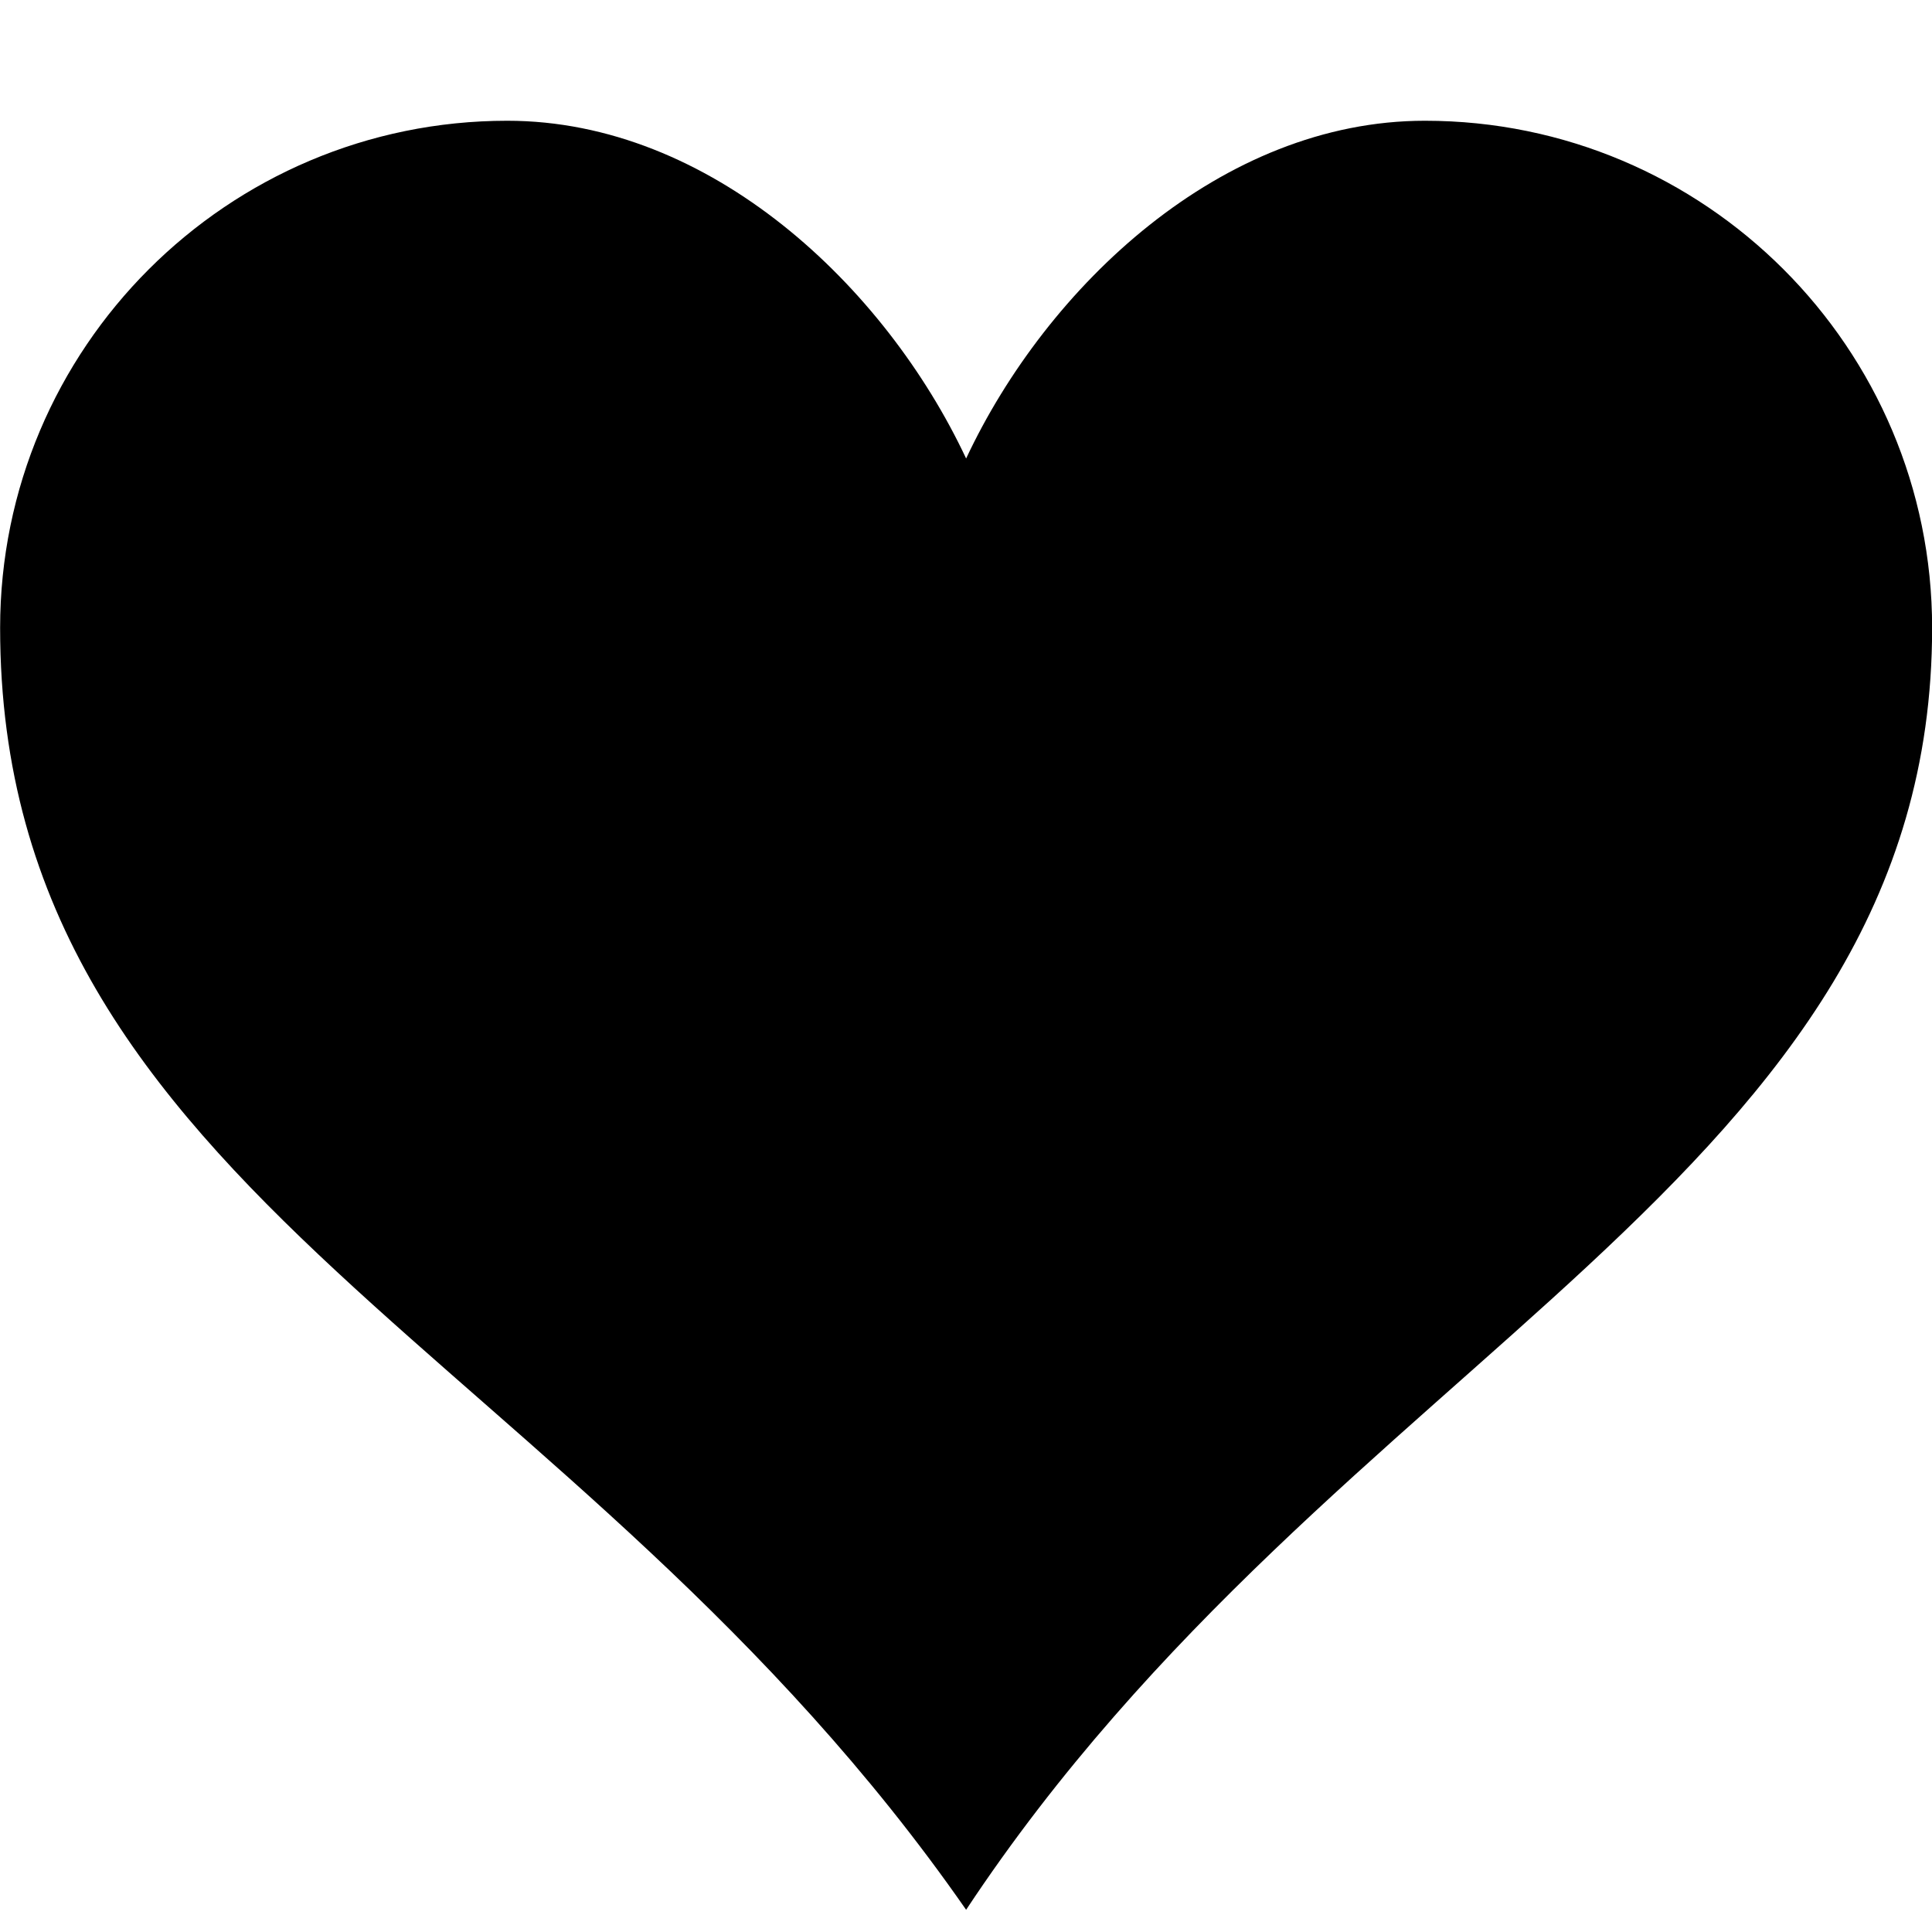
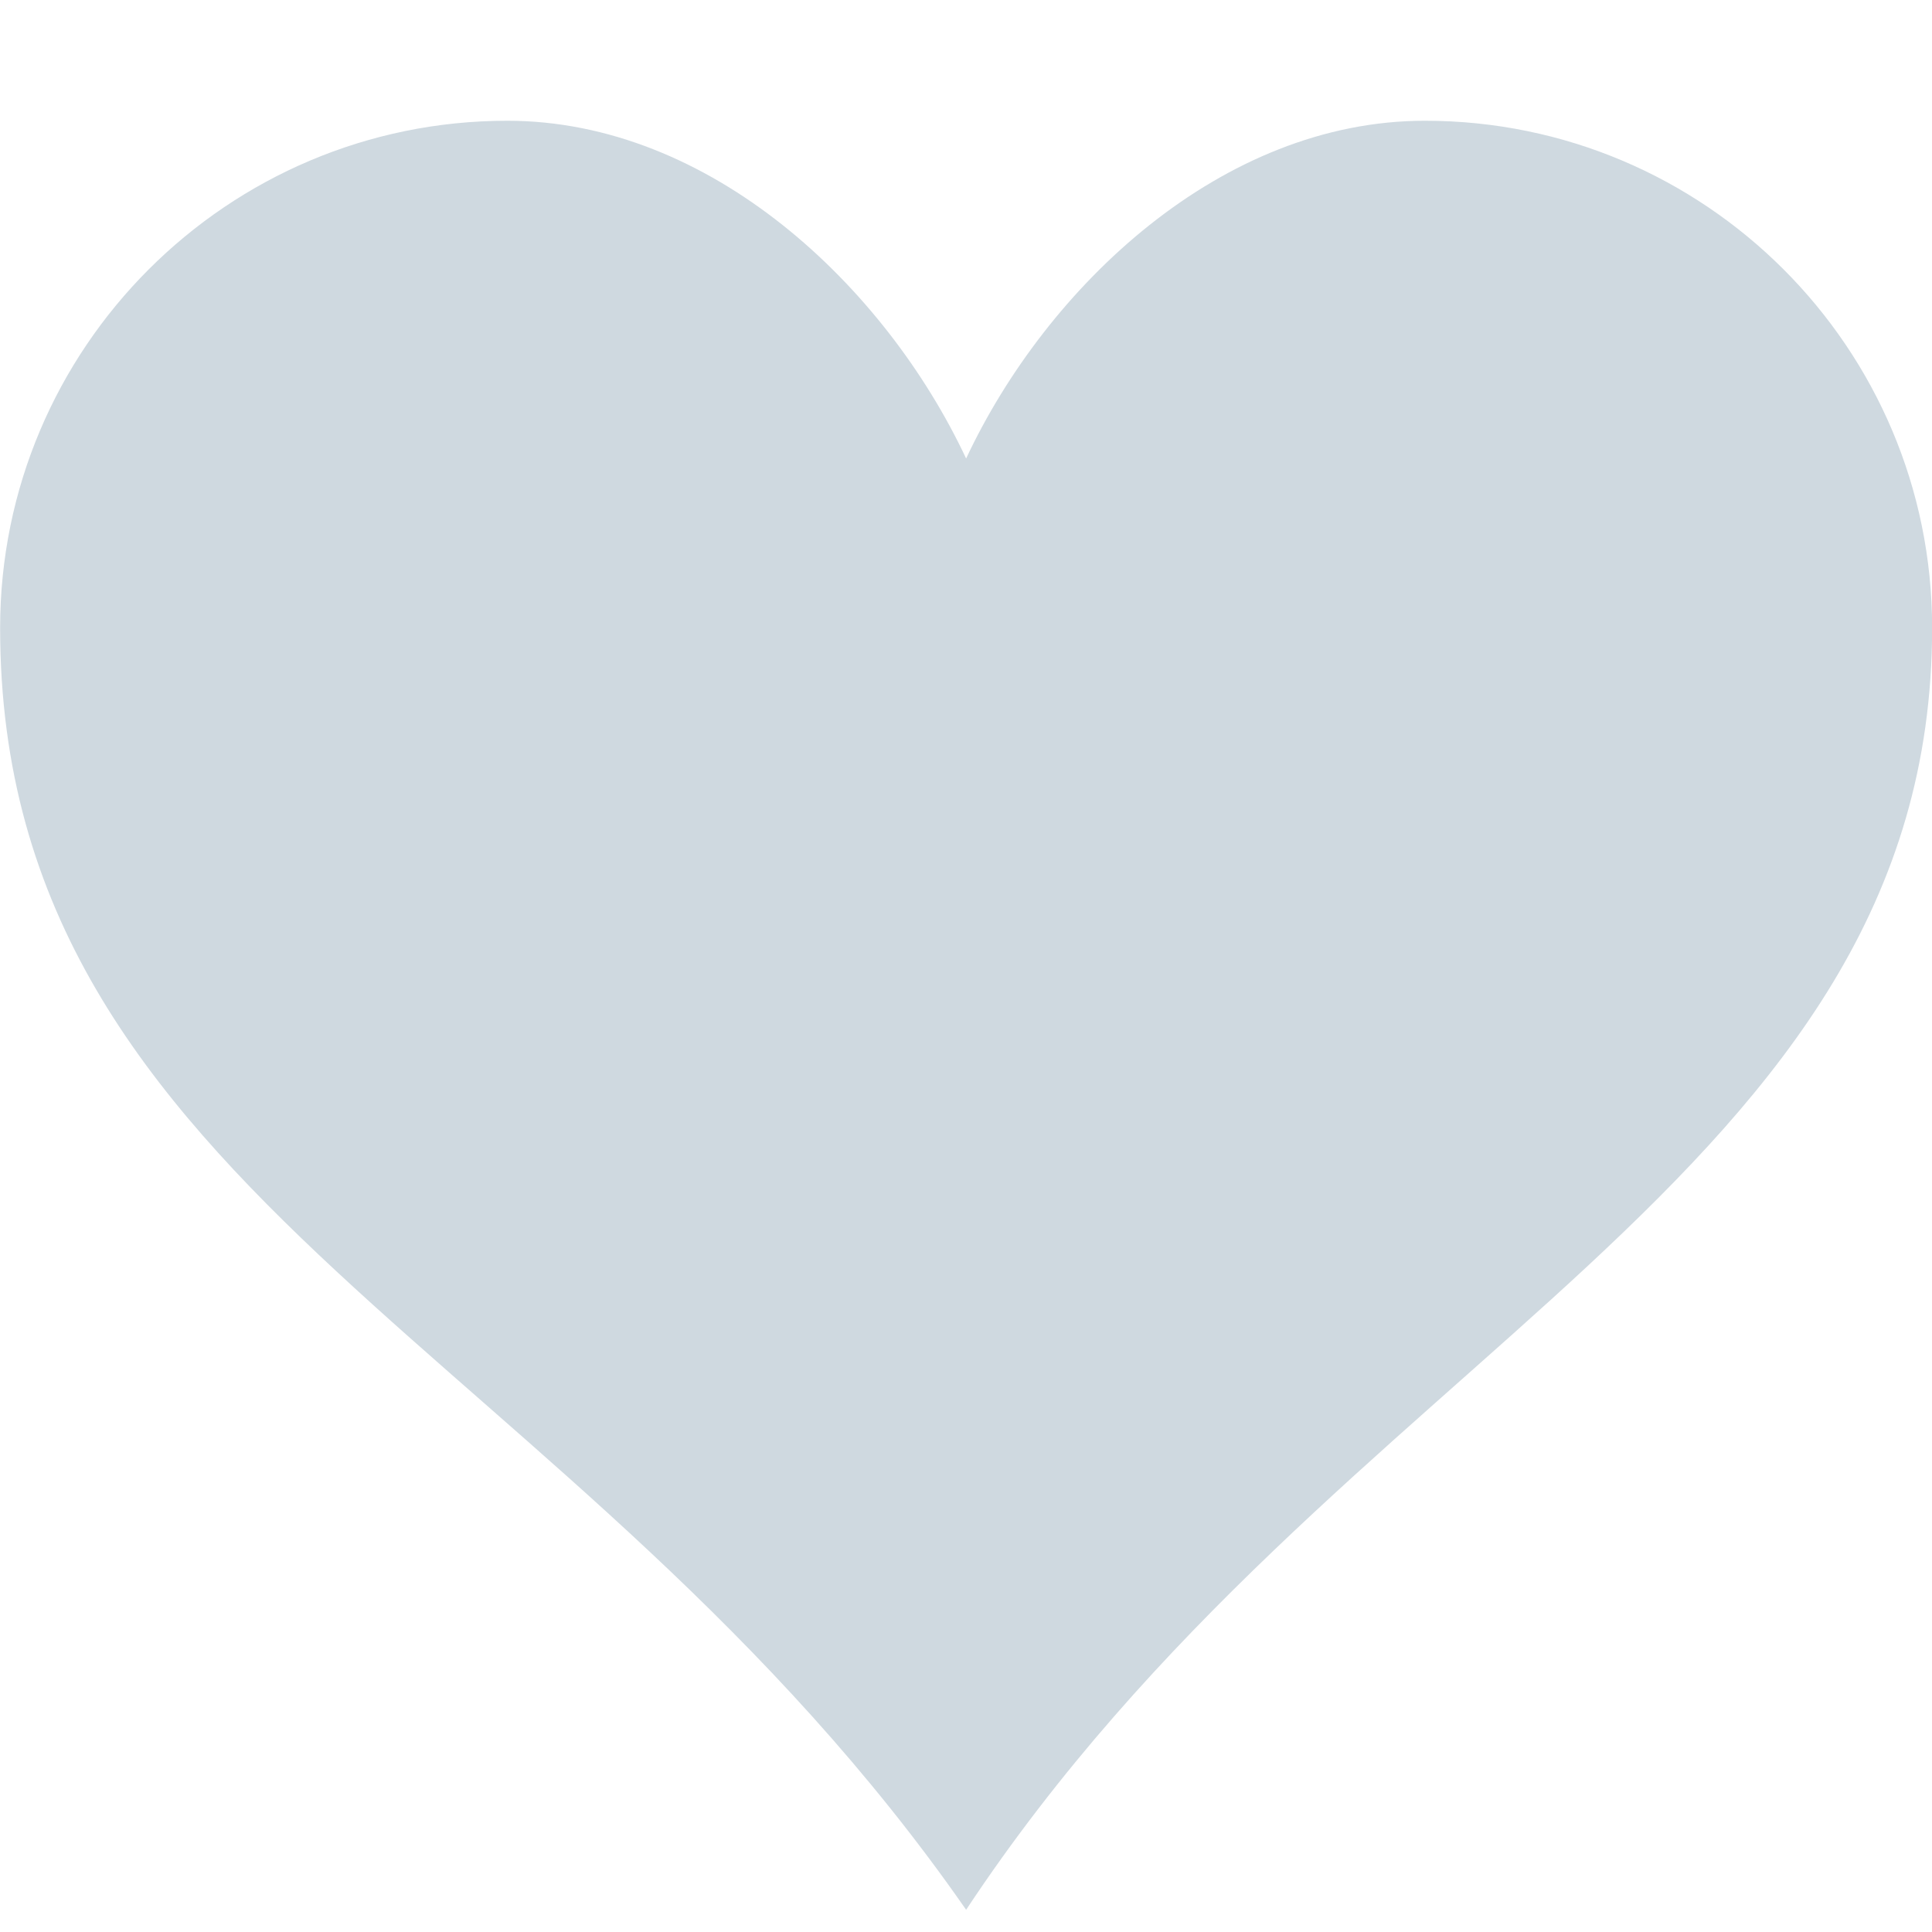
<svg xmlns="http://www.w3.org/2000/svg" version="1.1" width="16" height="16" viewBox="0 0 16 16">
-   <path fill="#000000" d="M11.8 1c-1.682 0-3.129 1.368-3.799 2.797-0.671-1.429-2.118-2.797-3.8-2.797-2.318 0-4.2 1.882-4.2 4.2 0 4.716 4.758 5.953 8 10.616 3.065-4.634 8-6.050 8-10.616 0-2.319-1.882-4.2-4.2-4.2z" />
+   <path fill="#cfd9e0" d="M11.8 1c-1.682 0-3.129 1.368-3.799 2.797-0.671-1.429-2.118-2.797-3.8-2.797-2.318 0-4.2 1.882-4.2 4.2 0 4.716 4.758 5.953 8 10.616 3.065-4.634 8-6.050 8-10.616 0-2.319-1.882-4.2-4.2-4.2z" />
</svg>
